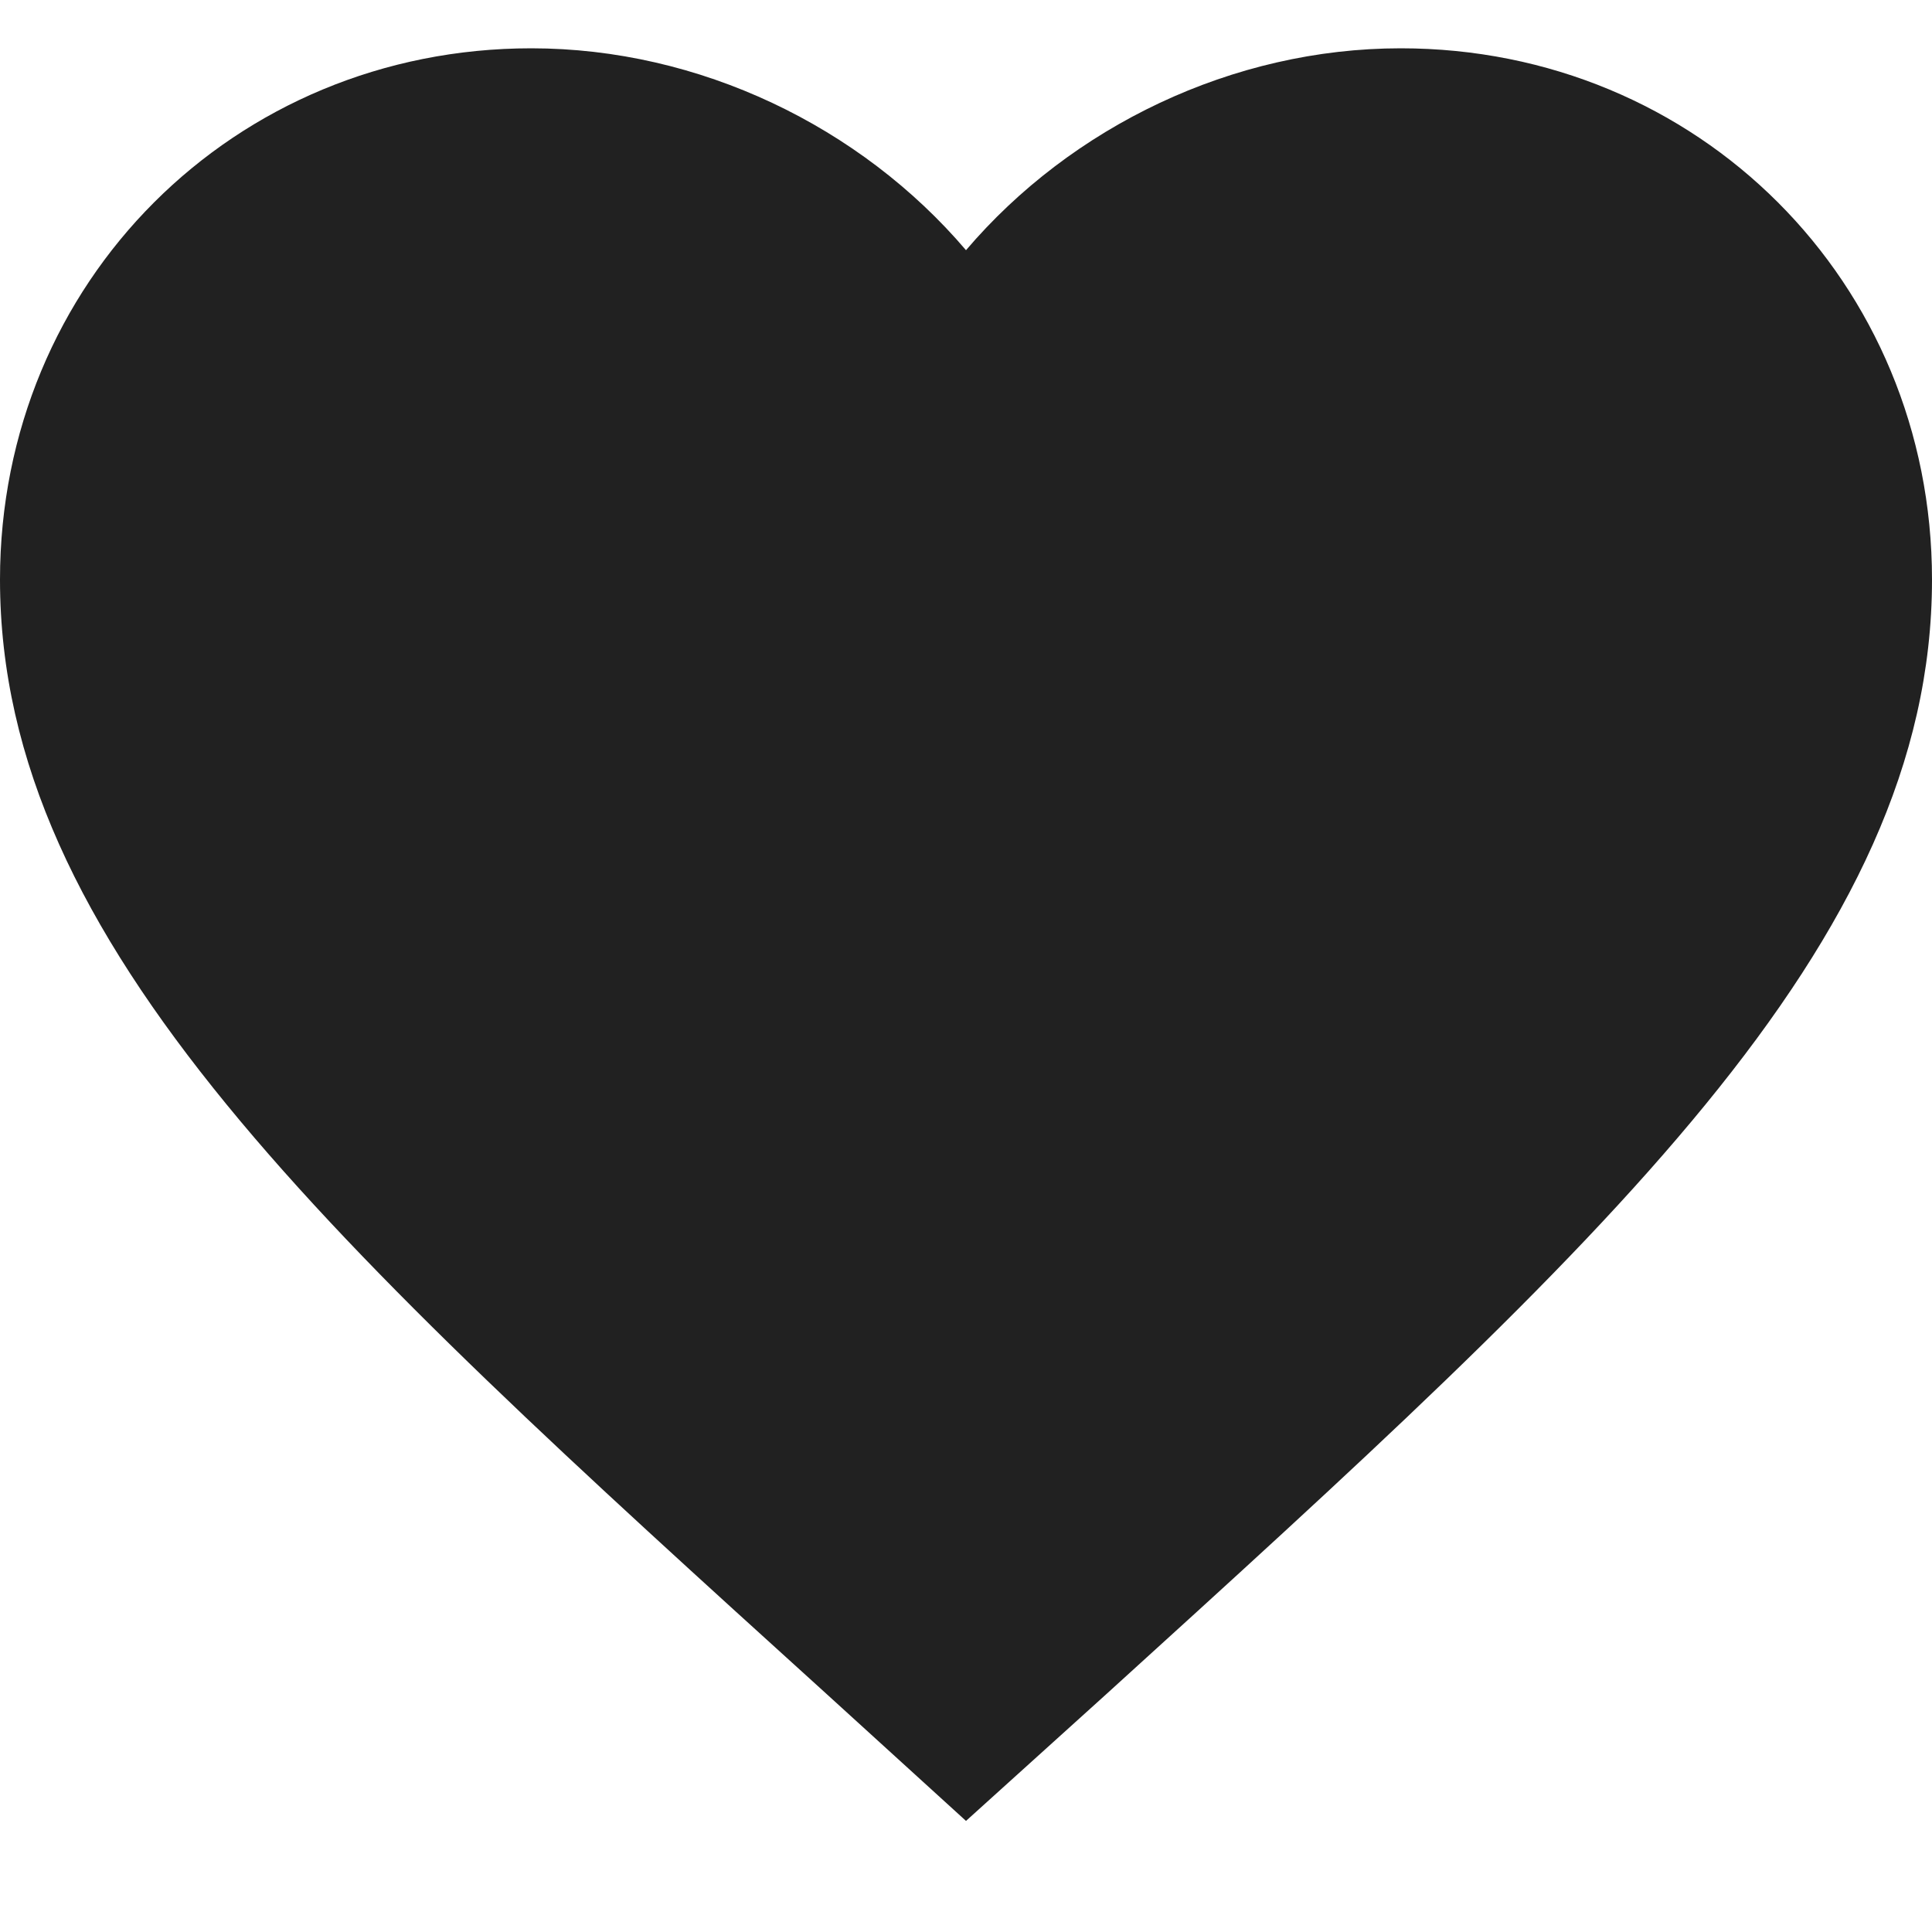
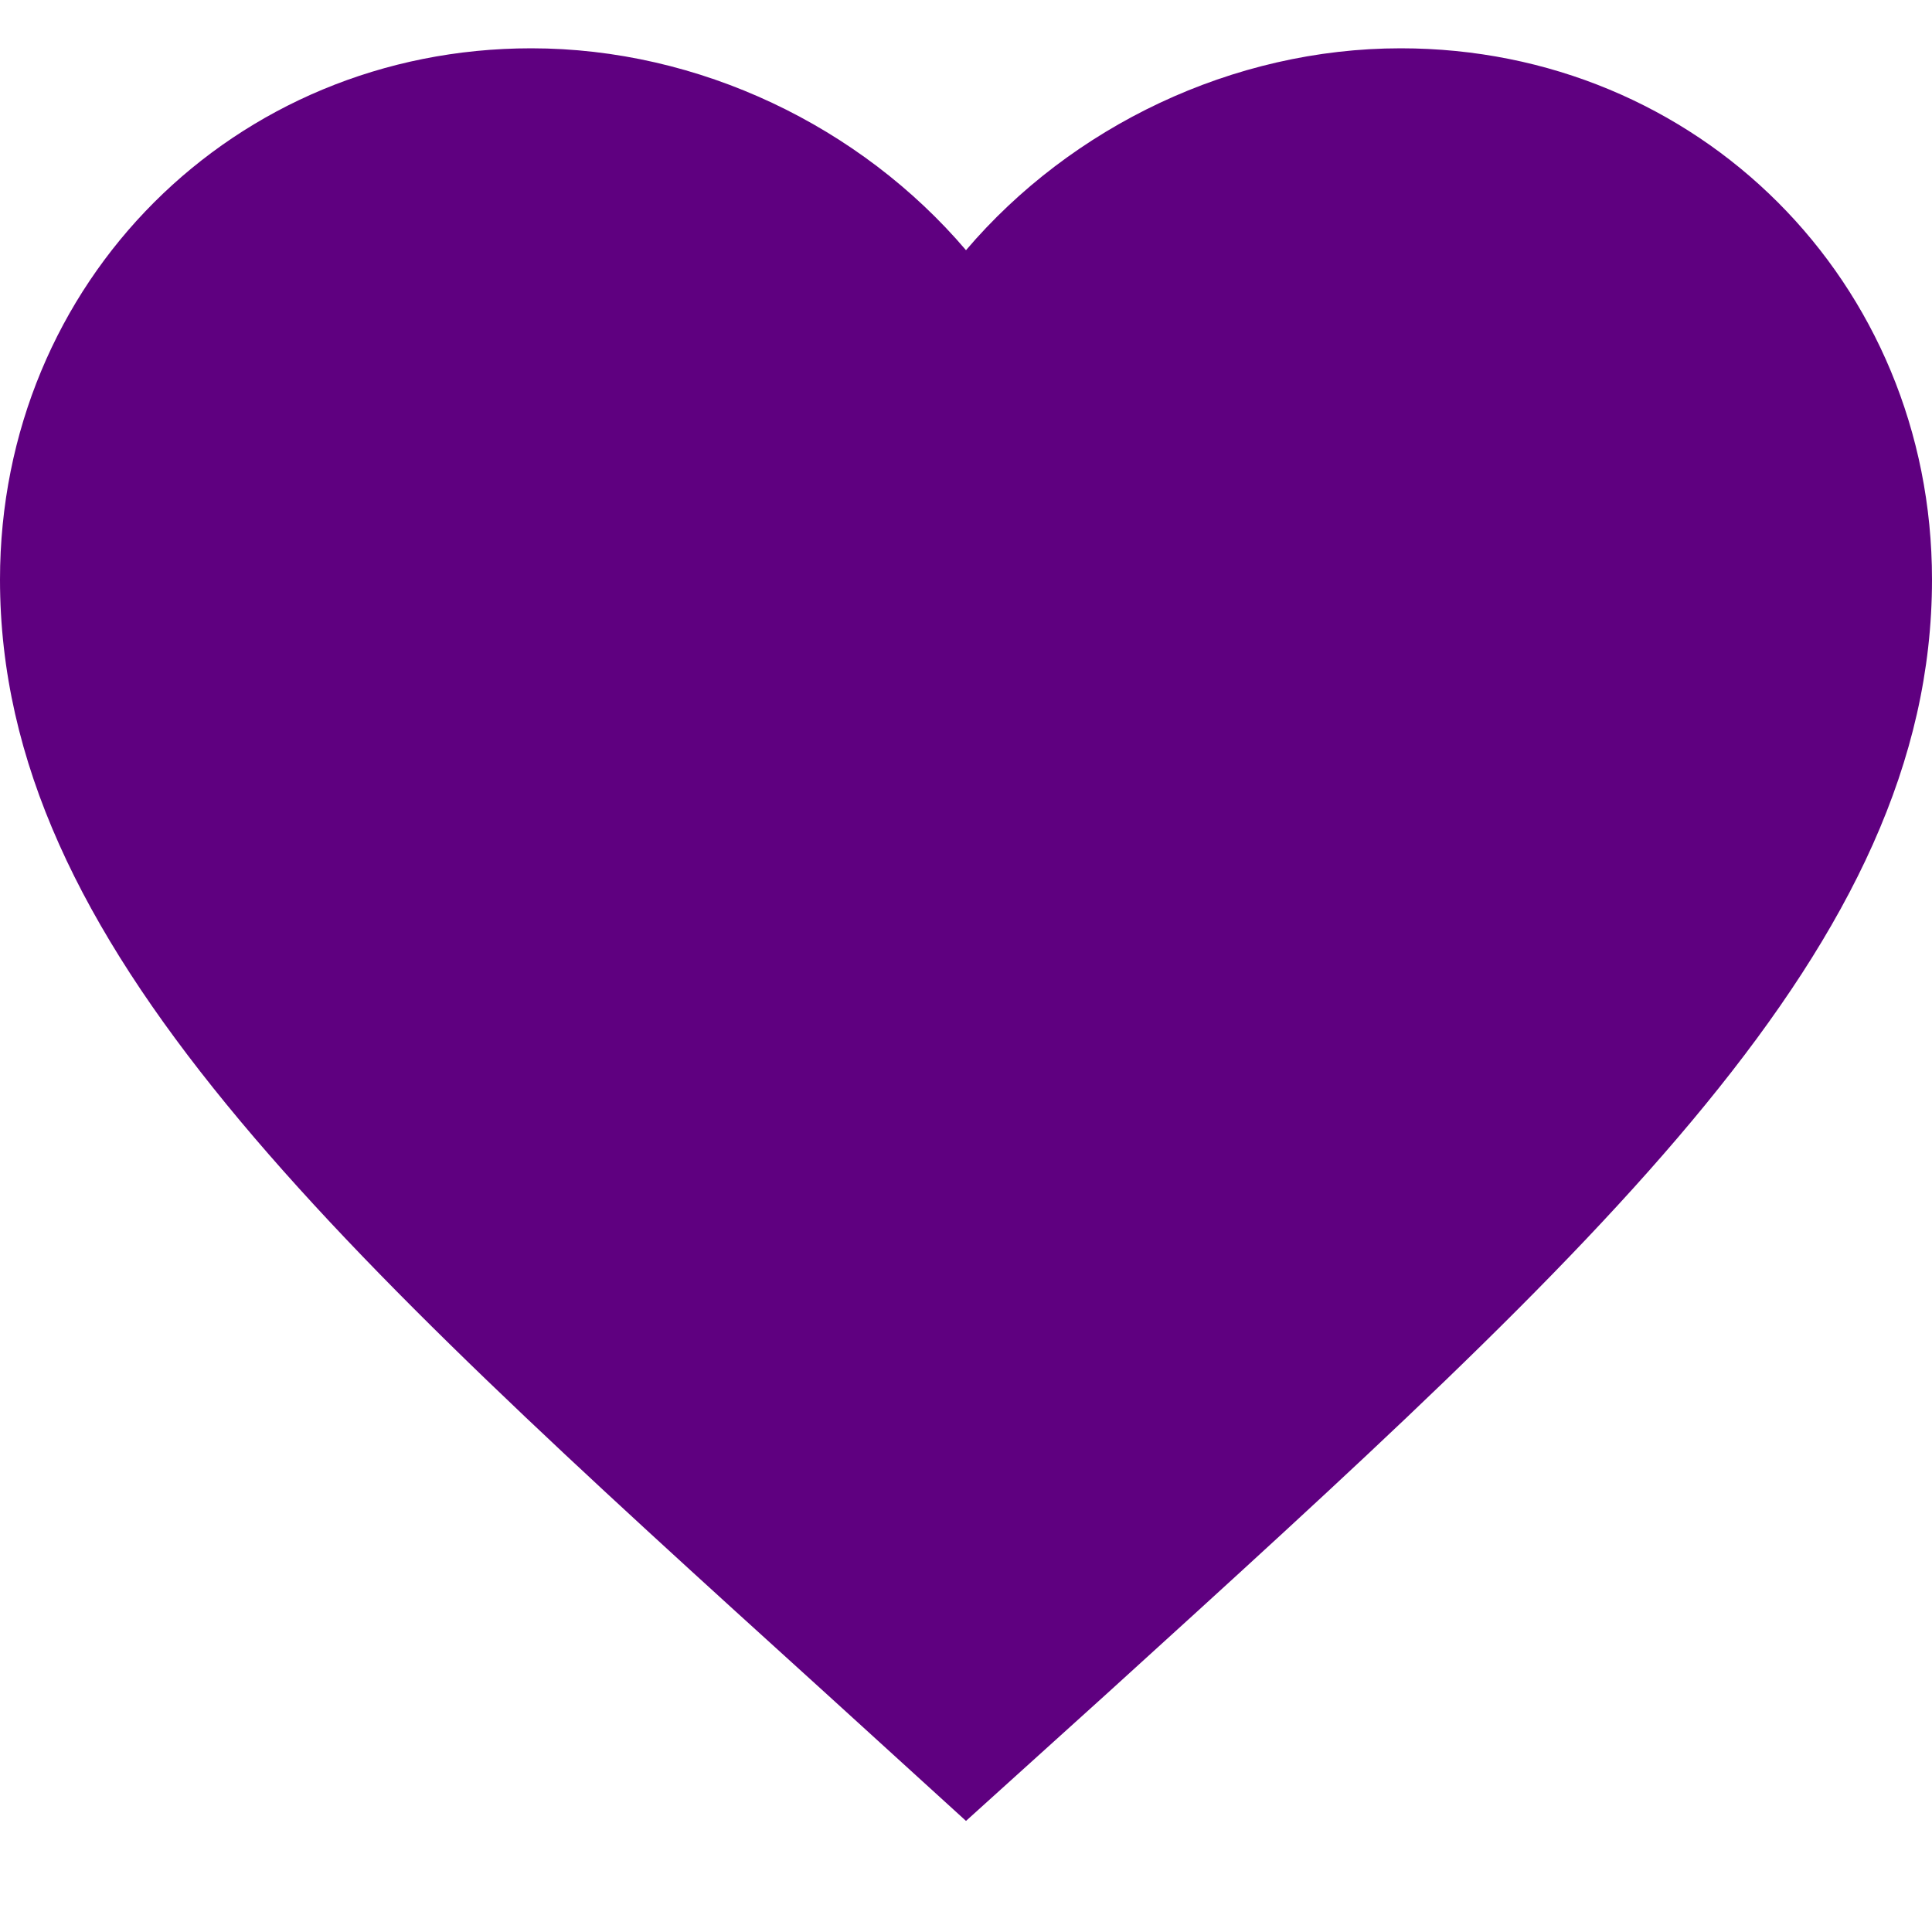
<svg xmlns="http://www.w3.org/2000/svg" width="24" height="24" viewBox="0 0 20 19" fill="none">
-   <path d="M10 18.35L8.55 17.03C3.4 12.36 0 9.28 0 5.5C0 2.42 2.42 0 5.5 0C7.24 0 8.91 0.81 10 2.09C11.09 0.81 12.76 0 14.5 0C17.58 0 20 2.42 20 5.5C20 9.28 16.6 12.36 11.45 17.04L10 18.35Z" fill=" #212121" />
+   <path d="M10 18.35L8.55 17.03C3.4 12.36 0 9.28 0 5.5C0 2.42 2.42 0 5.5 0C7.24 0 8.91 0.81 10 2.09C11.09 0.81 12.76 0 14.5 0C17.58 0 20 2.42 20 5.5C20 9.28 16.6 12.36 11.45 17.04L10 18.35Z" fill=" #5f0080" />
</svg>
